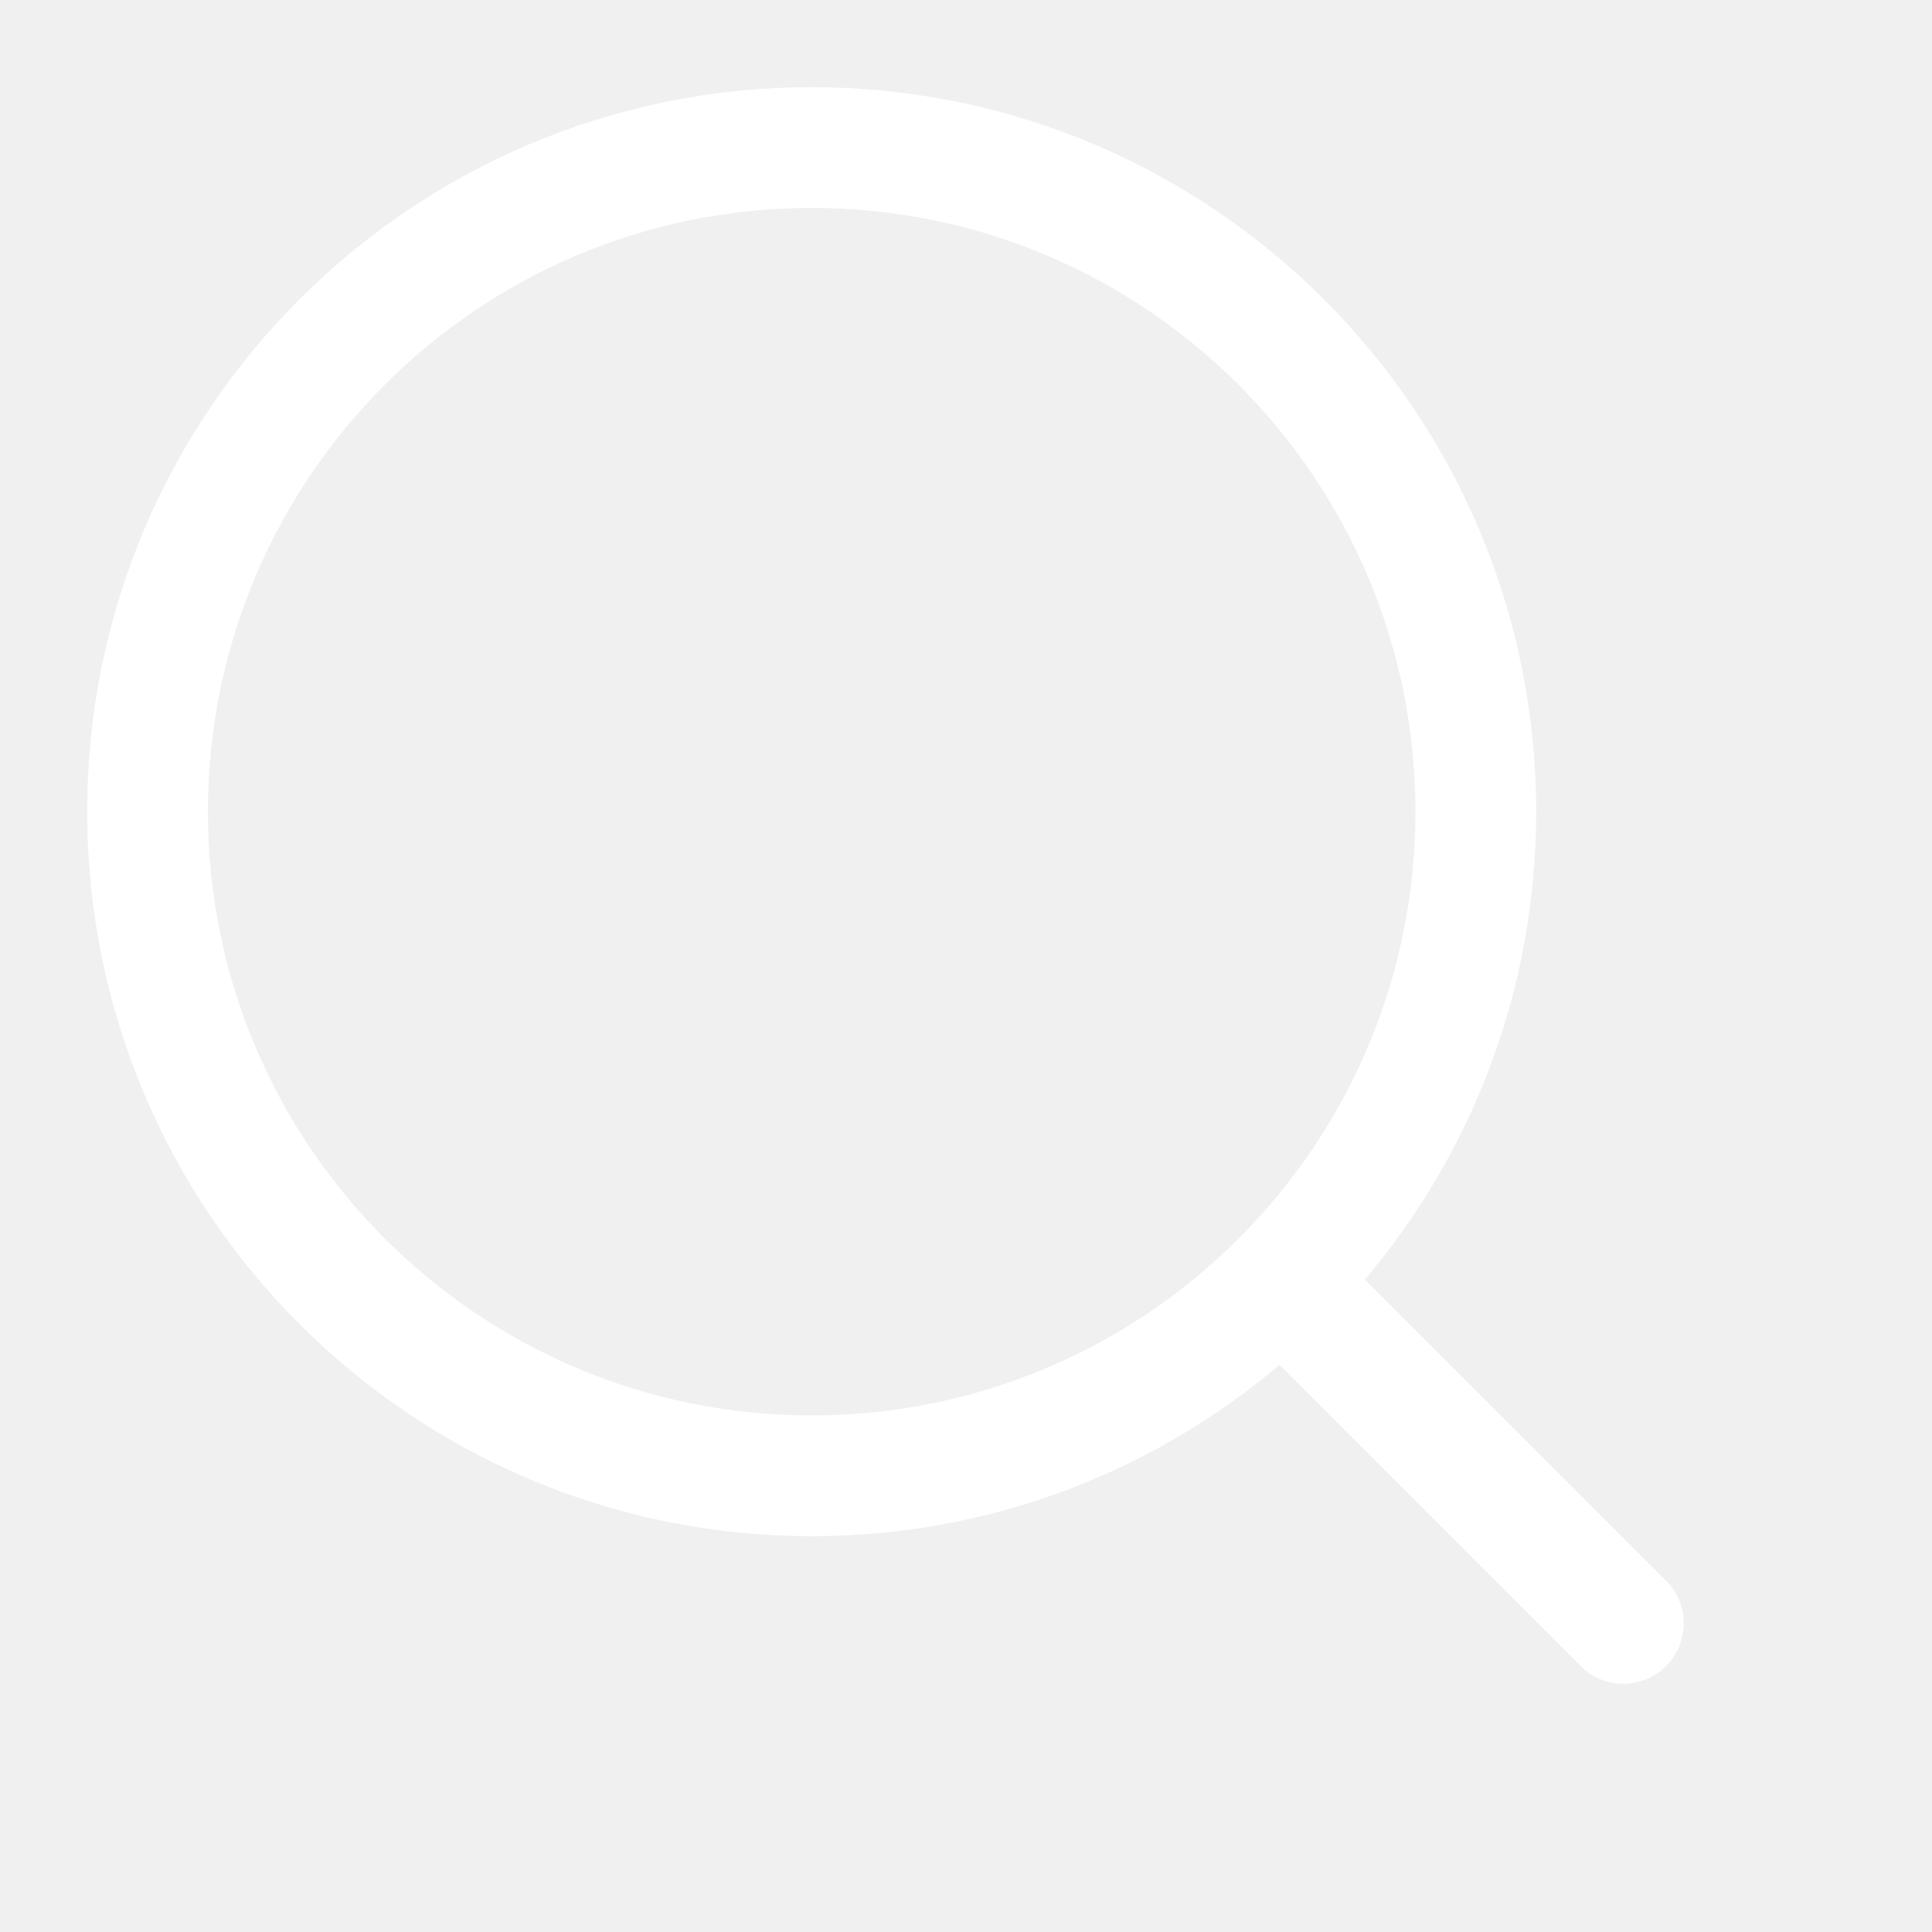
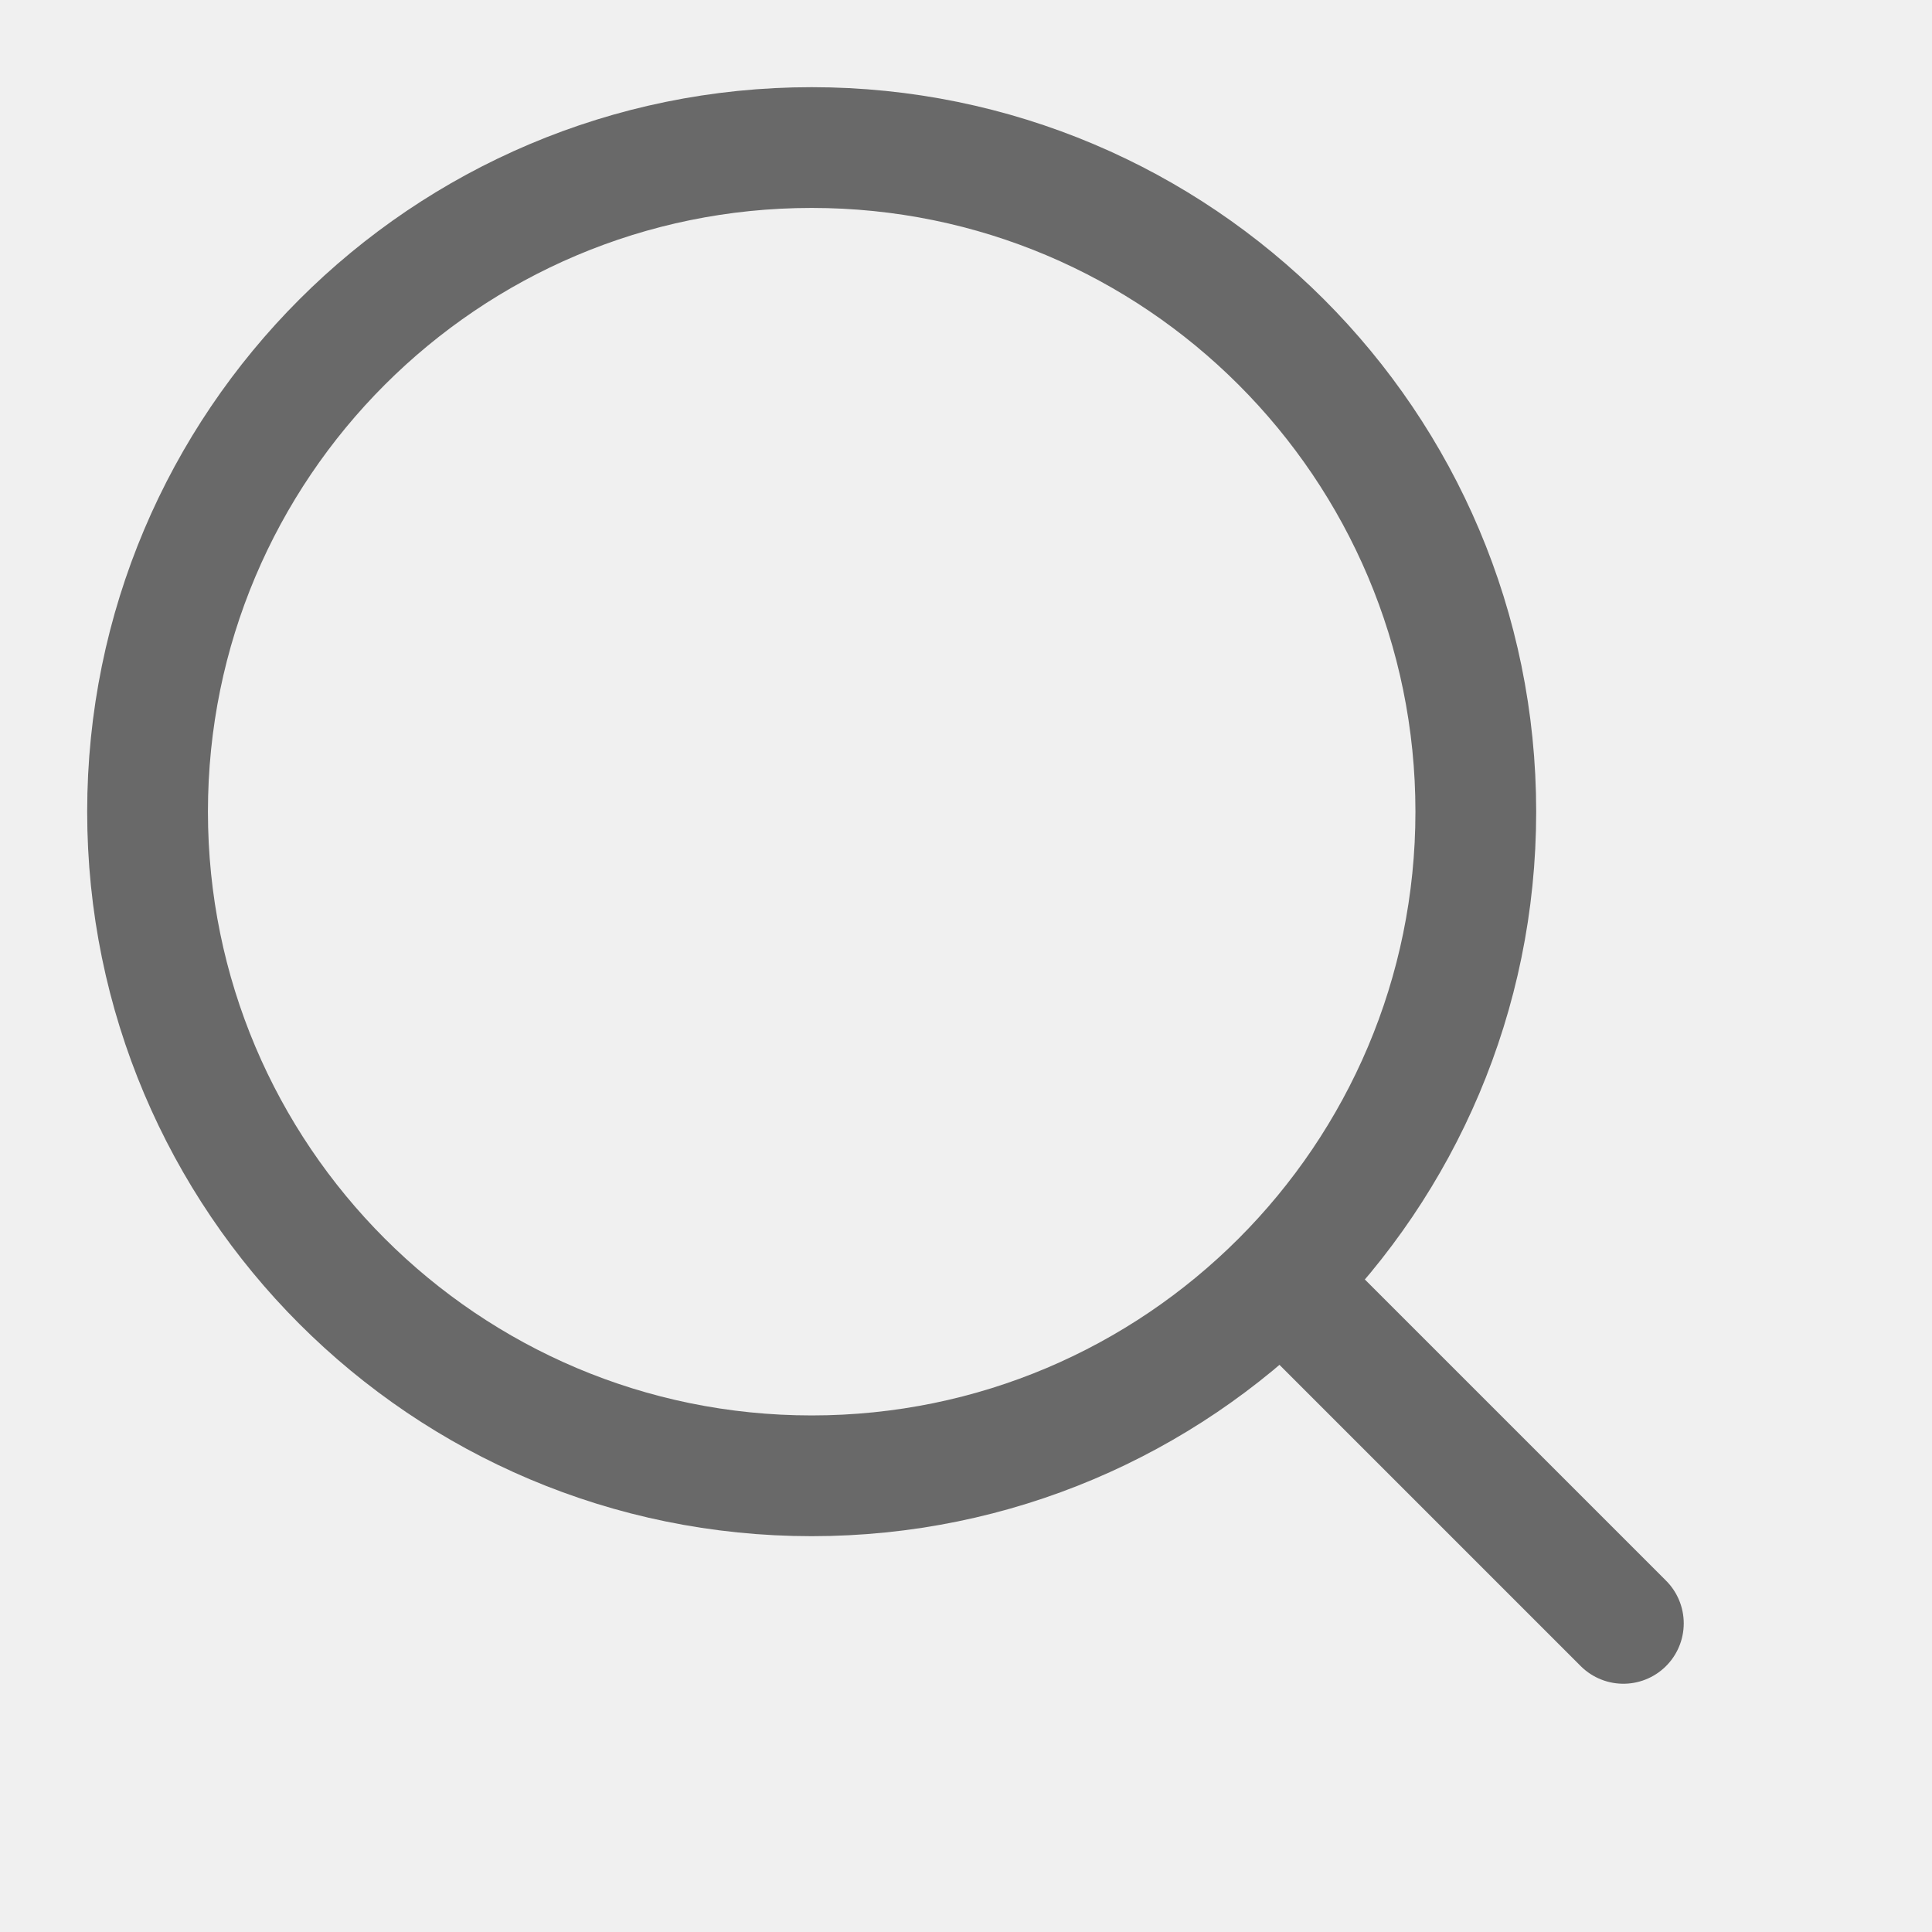
<svg xmlns="http://www.w3.org/2000/svg" width="24" height="24" viewBox="0 0 24 24" fill="none">
-   <path d="M16.041 16.041L20.166 20.166" stroke="white" stroke-width="1.5" stroke-linecap="round" stroke-linejoin="round" />
-   <path d="M18.333 10.083C18.333 5.527 14.639 1.833 10.083 1.833C5.527 1.833 1.833 5.527 1.833 10.083C1.833 14.639 5.527 18.333 10.083 18.333C14.639 18.333 18.333 14.639 18.333 10.083Z" stroke="white" stroke-width="1.5" stroke-linejoin="round" />
+   <path d="M16.041 16.041L20.166 20.166" stroke="#696969" stroke-width="1.5" stroke-linecap="round" stroke-linejoin="round" />
+   <path d="M18.333 10.083C18.333 5.527 14.639 1.833 10.083 1.833C5.527 1.833 1.833 5.527 1.833 10.083C1.833 14.639 5.527 18.333 10.083 18.333C14.639 18.333 18.333 14.639 18.333 10.083Z" stroke="#696969" stroke-width="1.5" stroke-linejoin="round" />
</svg>
